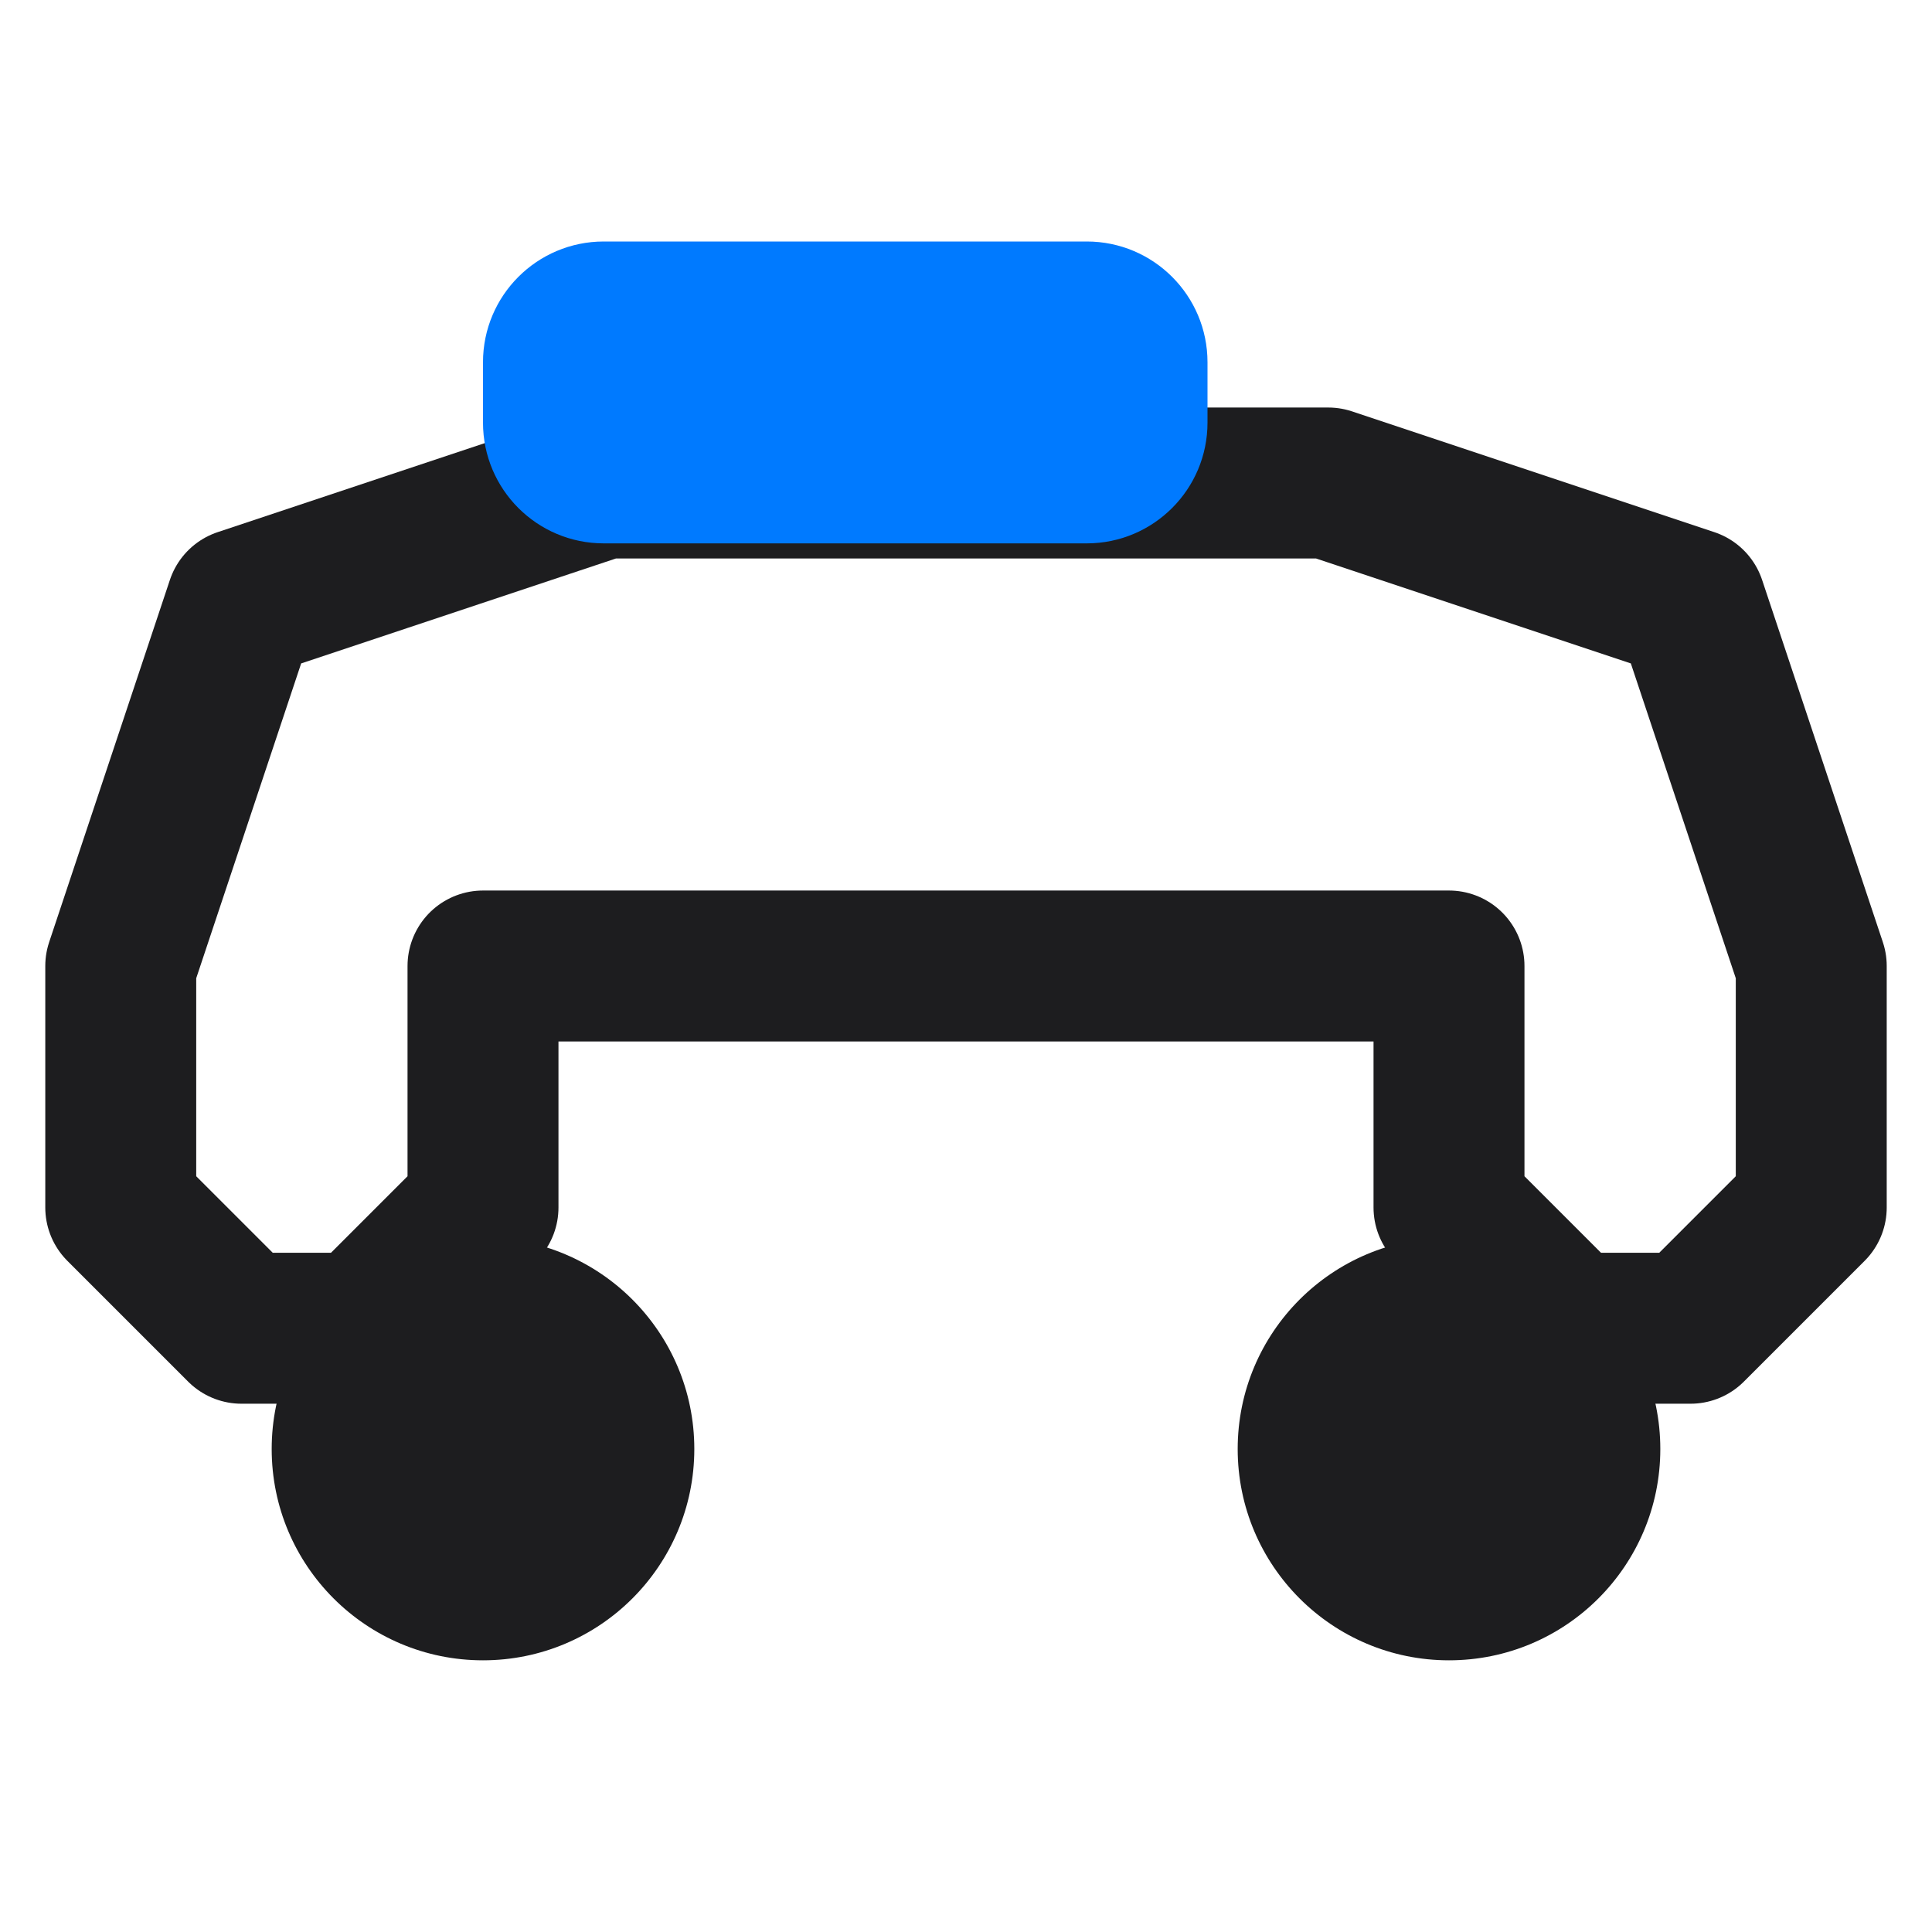
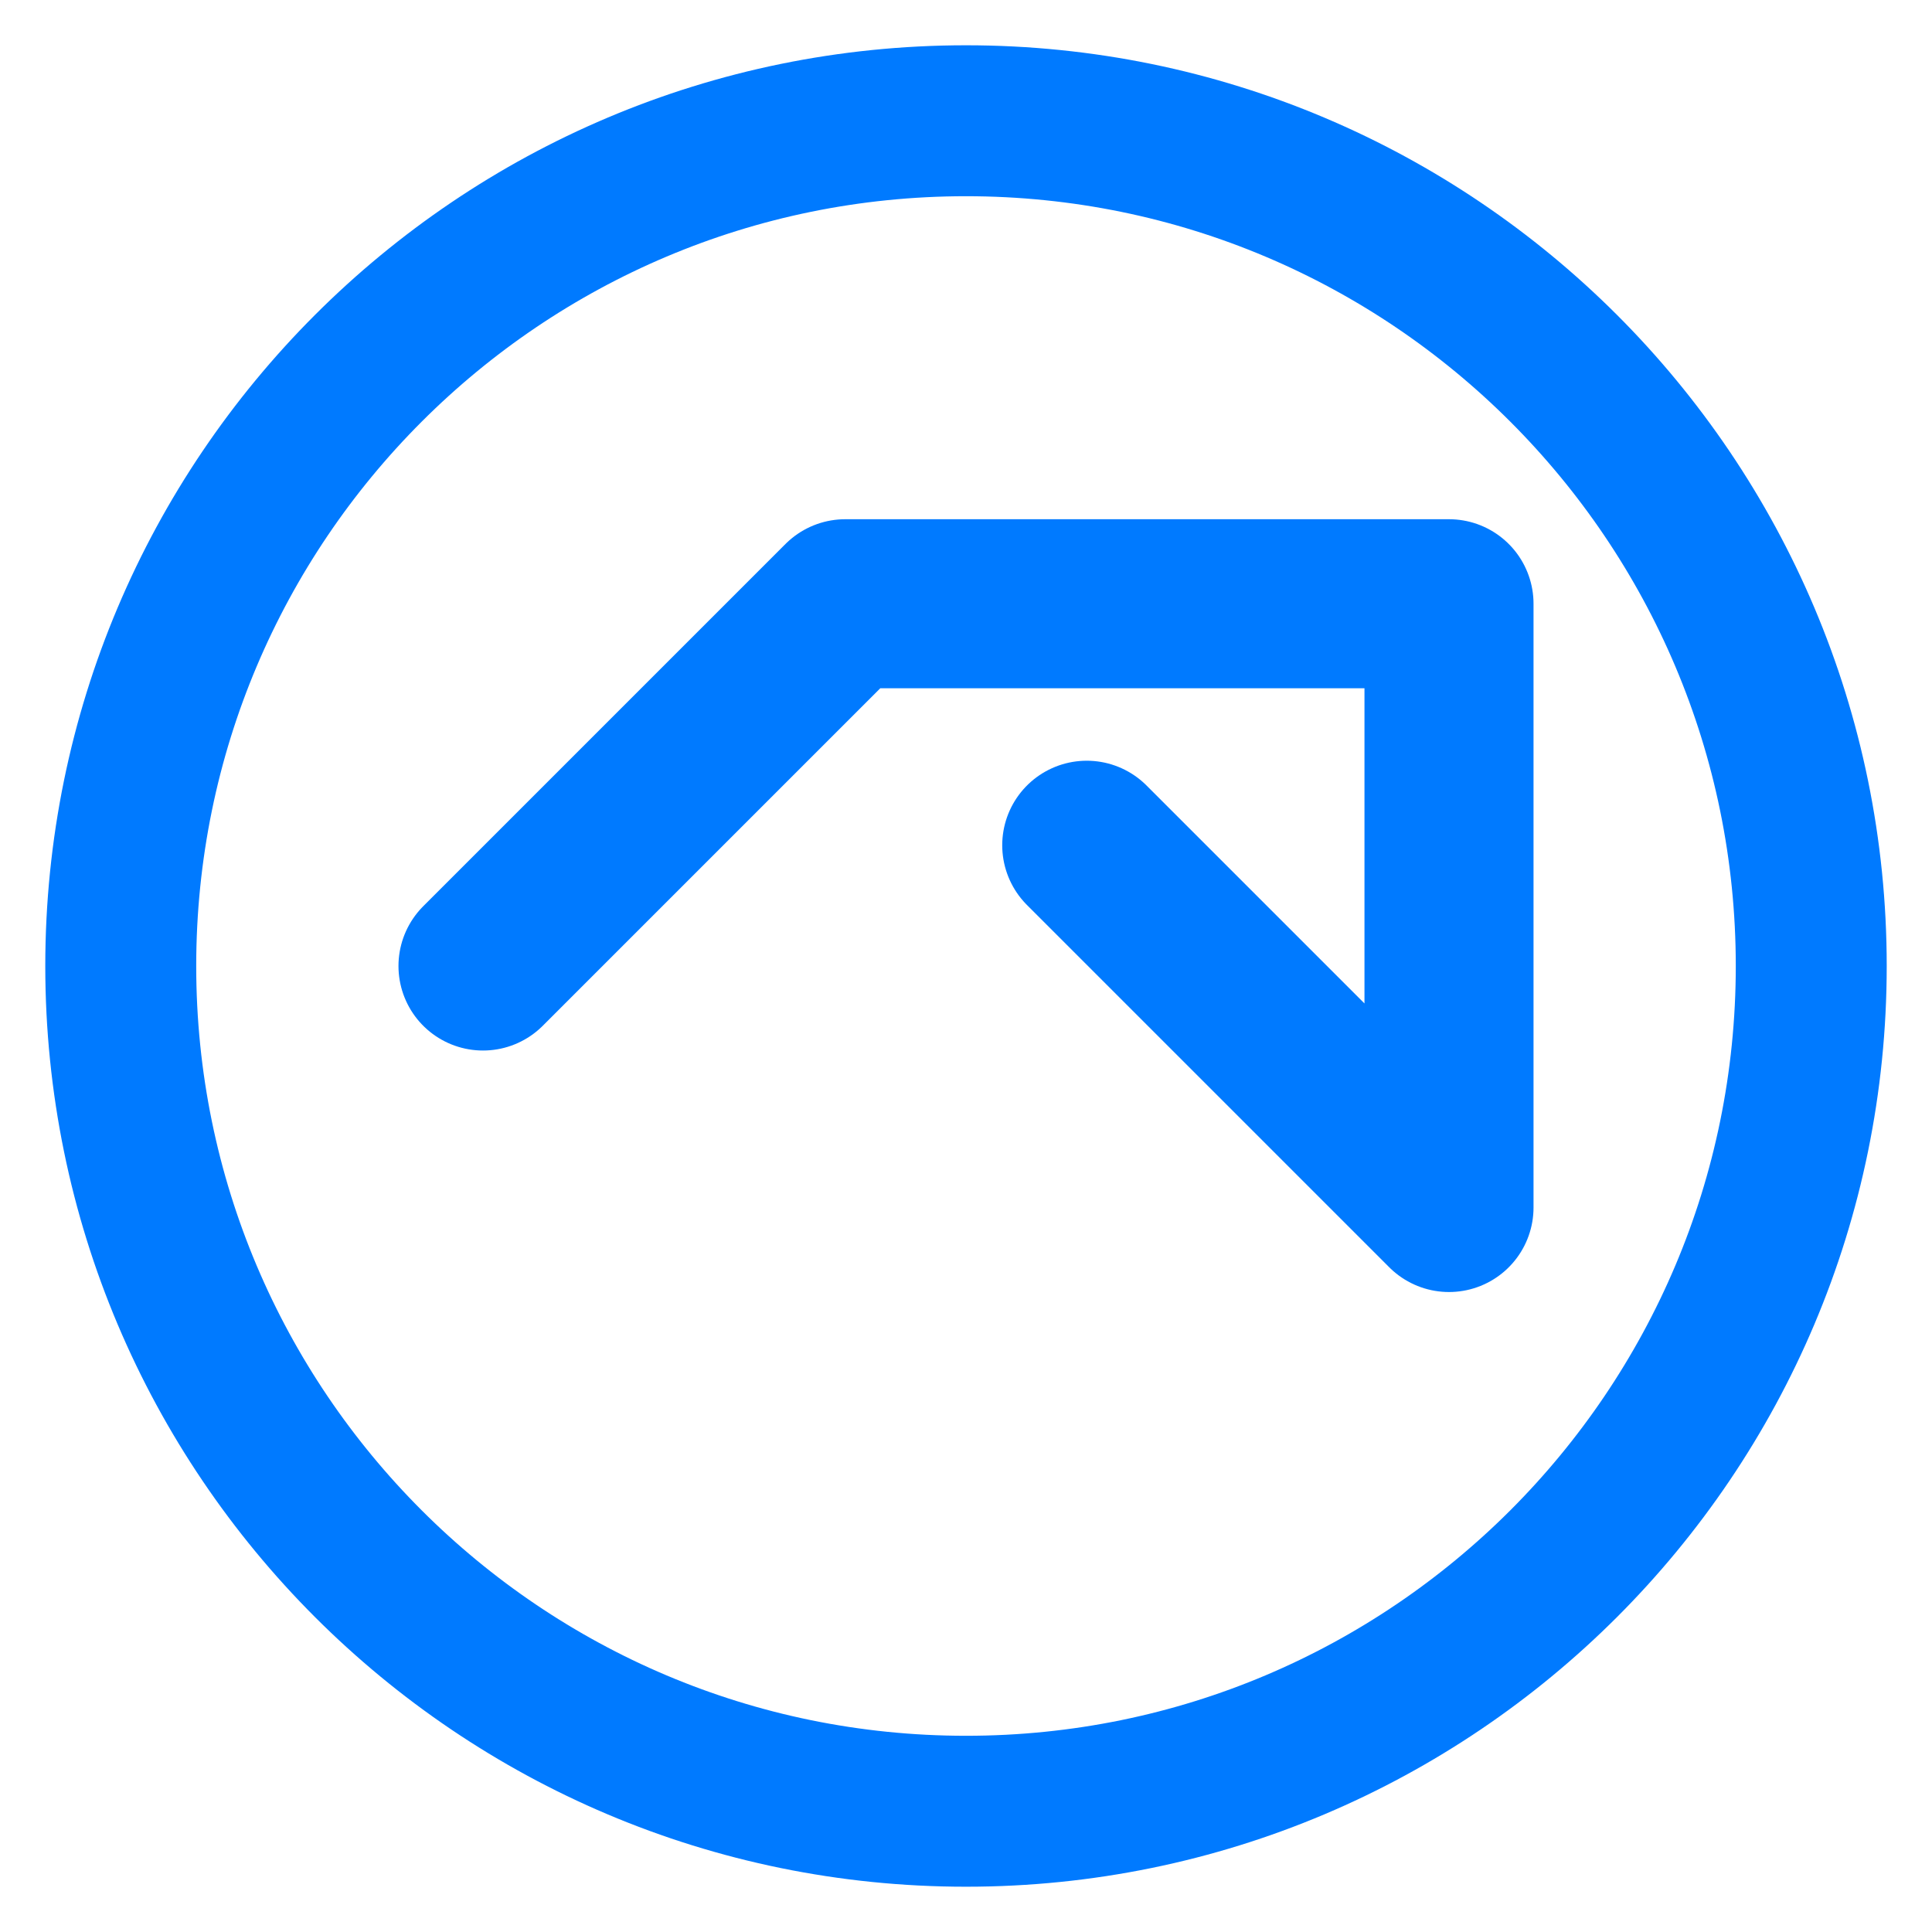
<svg xmlns="http://www.w3.org/2000/svg" viewBox="0 0 32 32">
-   <path d="M2 16 L4 10 L10 8 L22 8 L28 10 L30 16 L30 20 L28 22 L26 22 L24 20 L24 16 L8 16 L8 20 L6 22 L4 22 L2 20 Z" fill="none" stroke="#1d1d1f" stroke-width="2.5" stroke-linejoin="round" />
-   <rect x="8" y="4" width="12" height="5" rx="2" fill="#007AFF" />
-   <circle cx="8" cy="24" r="3.5" fill="#1d1d1f" />
-   <circle cx="24" cy="24" r="3.5" fill="#1d1d1f" />
+   <circle cx="16" cy="16" r="14" fill="none" stroke="#007AFF" stroke-width="2.5" />
+   <path d="M8 16 L14 10 M14 10 L24 10 L24 20 M24 20 L18 14" fill="none" stroke="#007AFF" stroke-width="2.8" stroke-linecap="round" stroke-linejoin="round" />
</svg>
